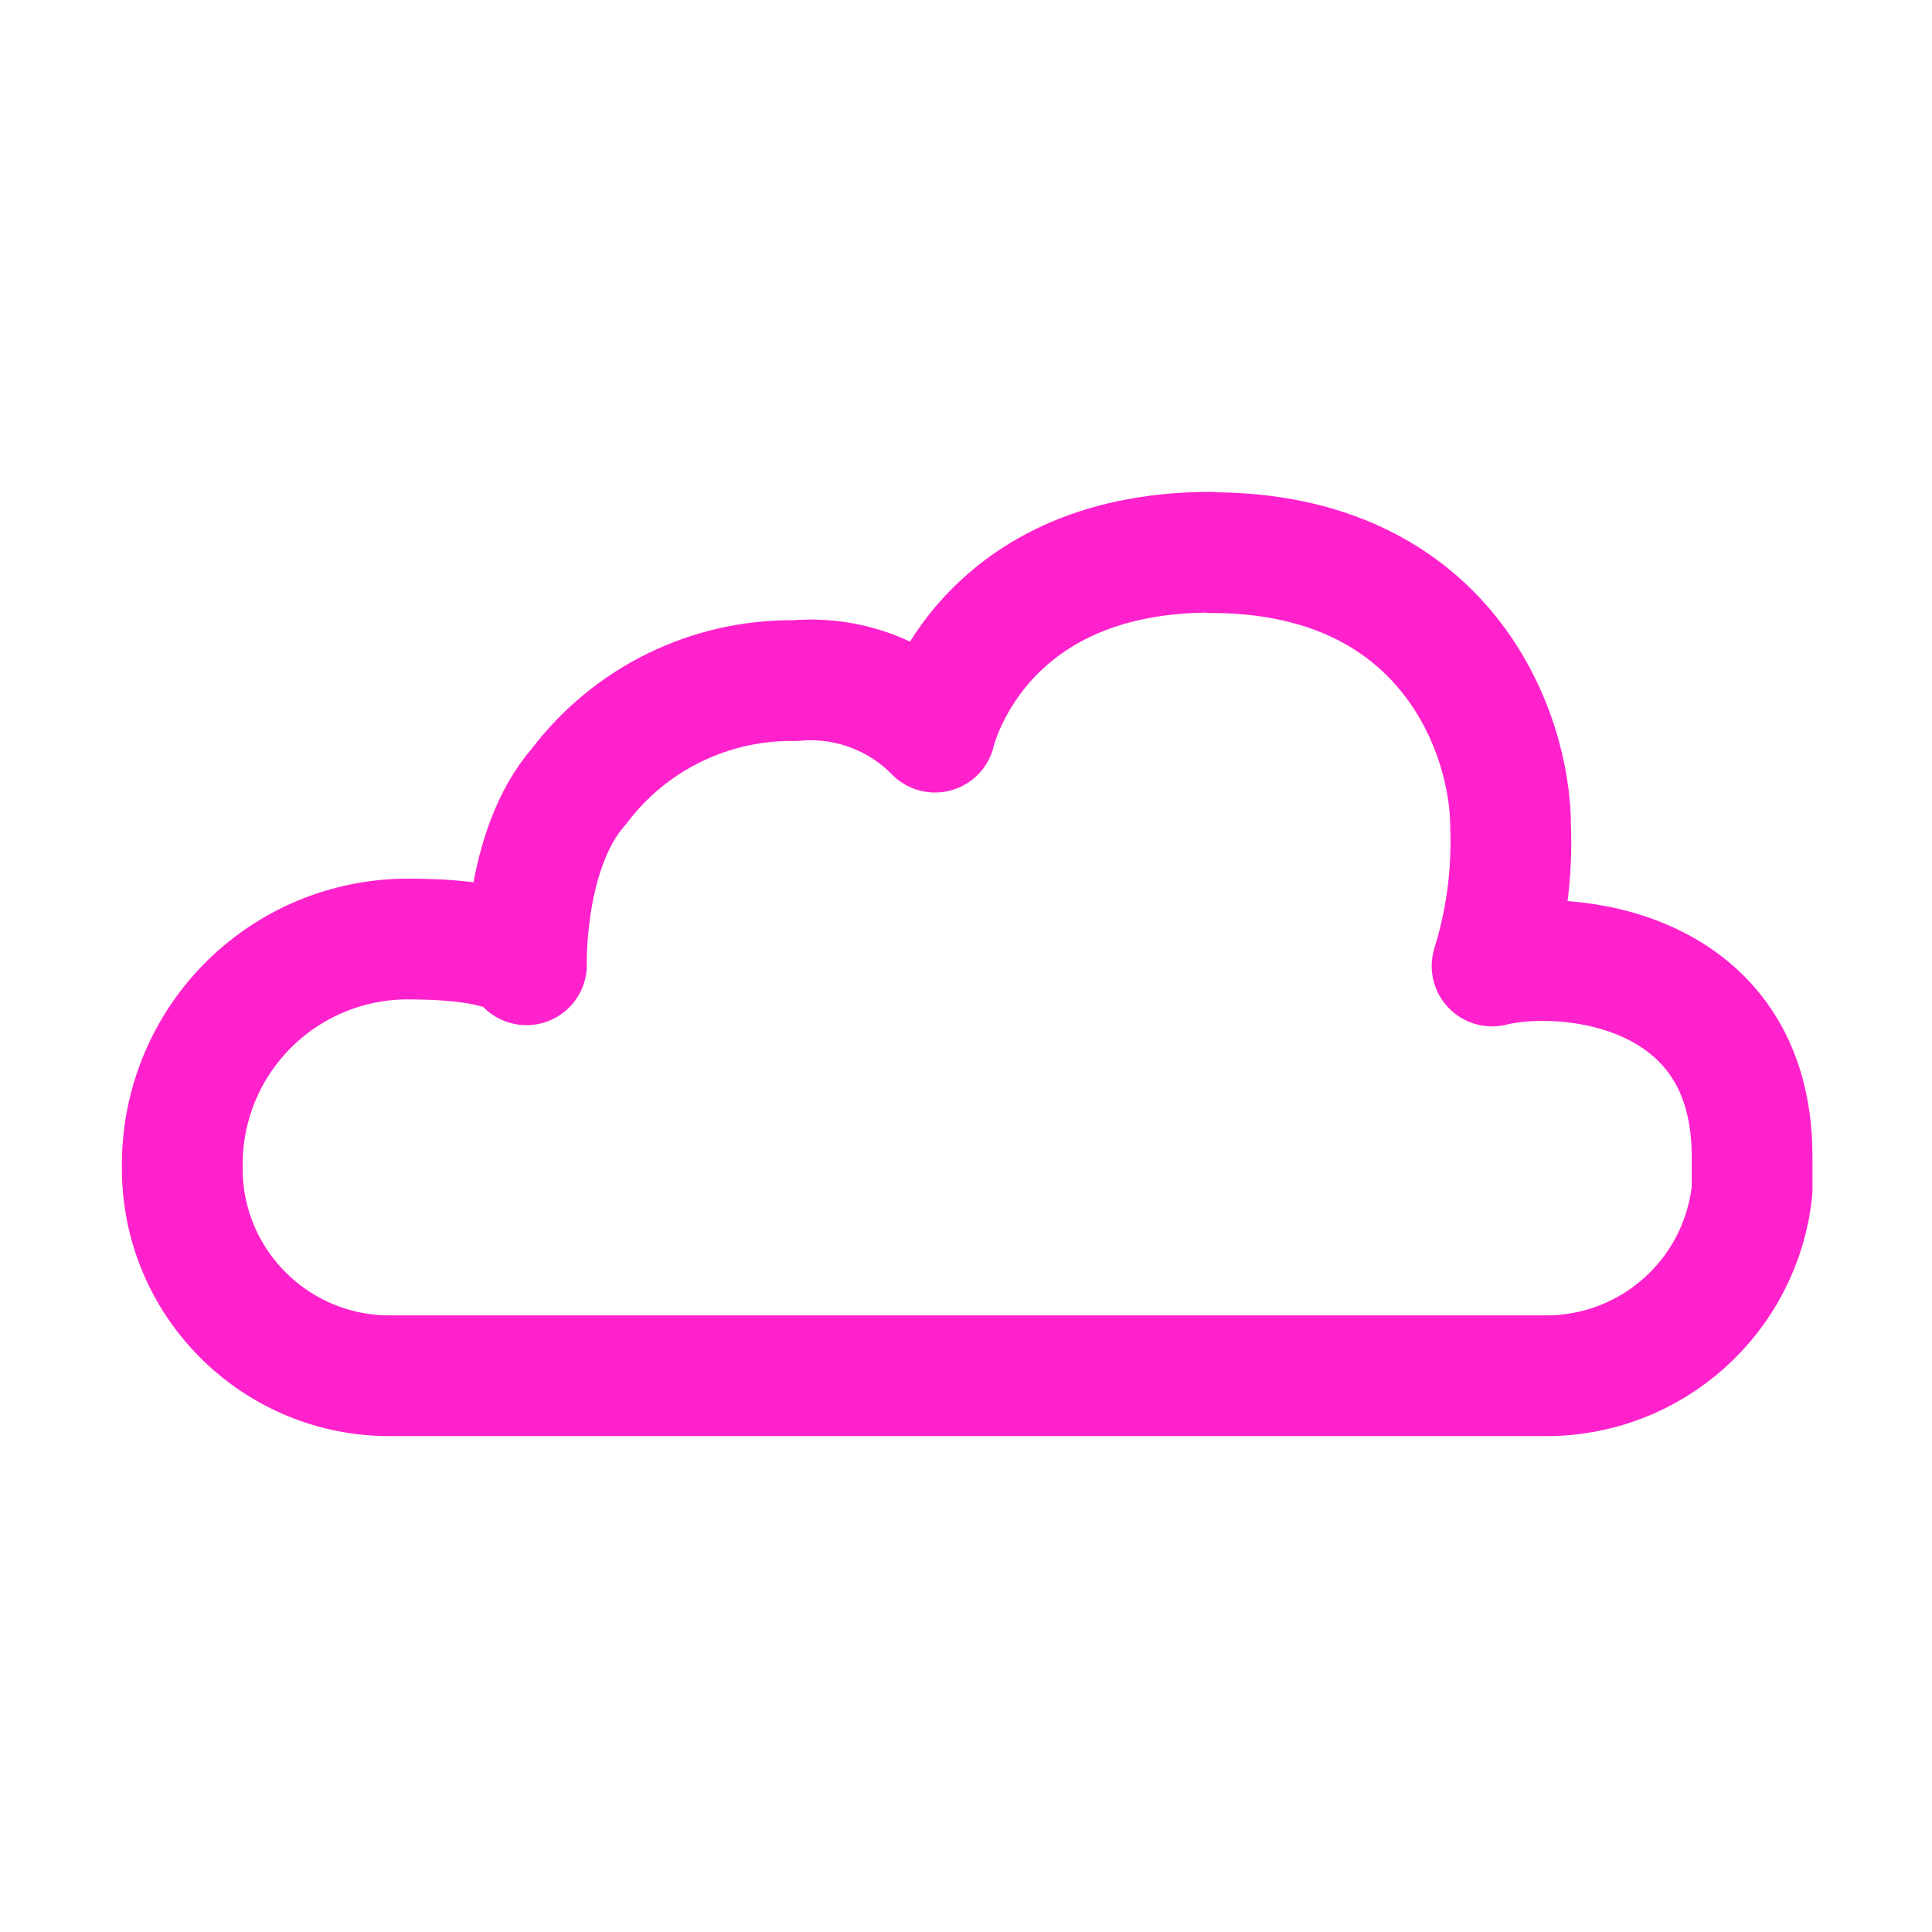
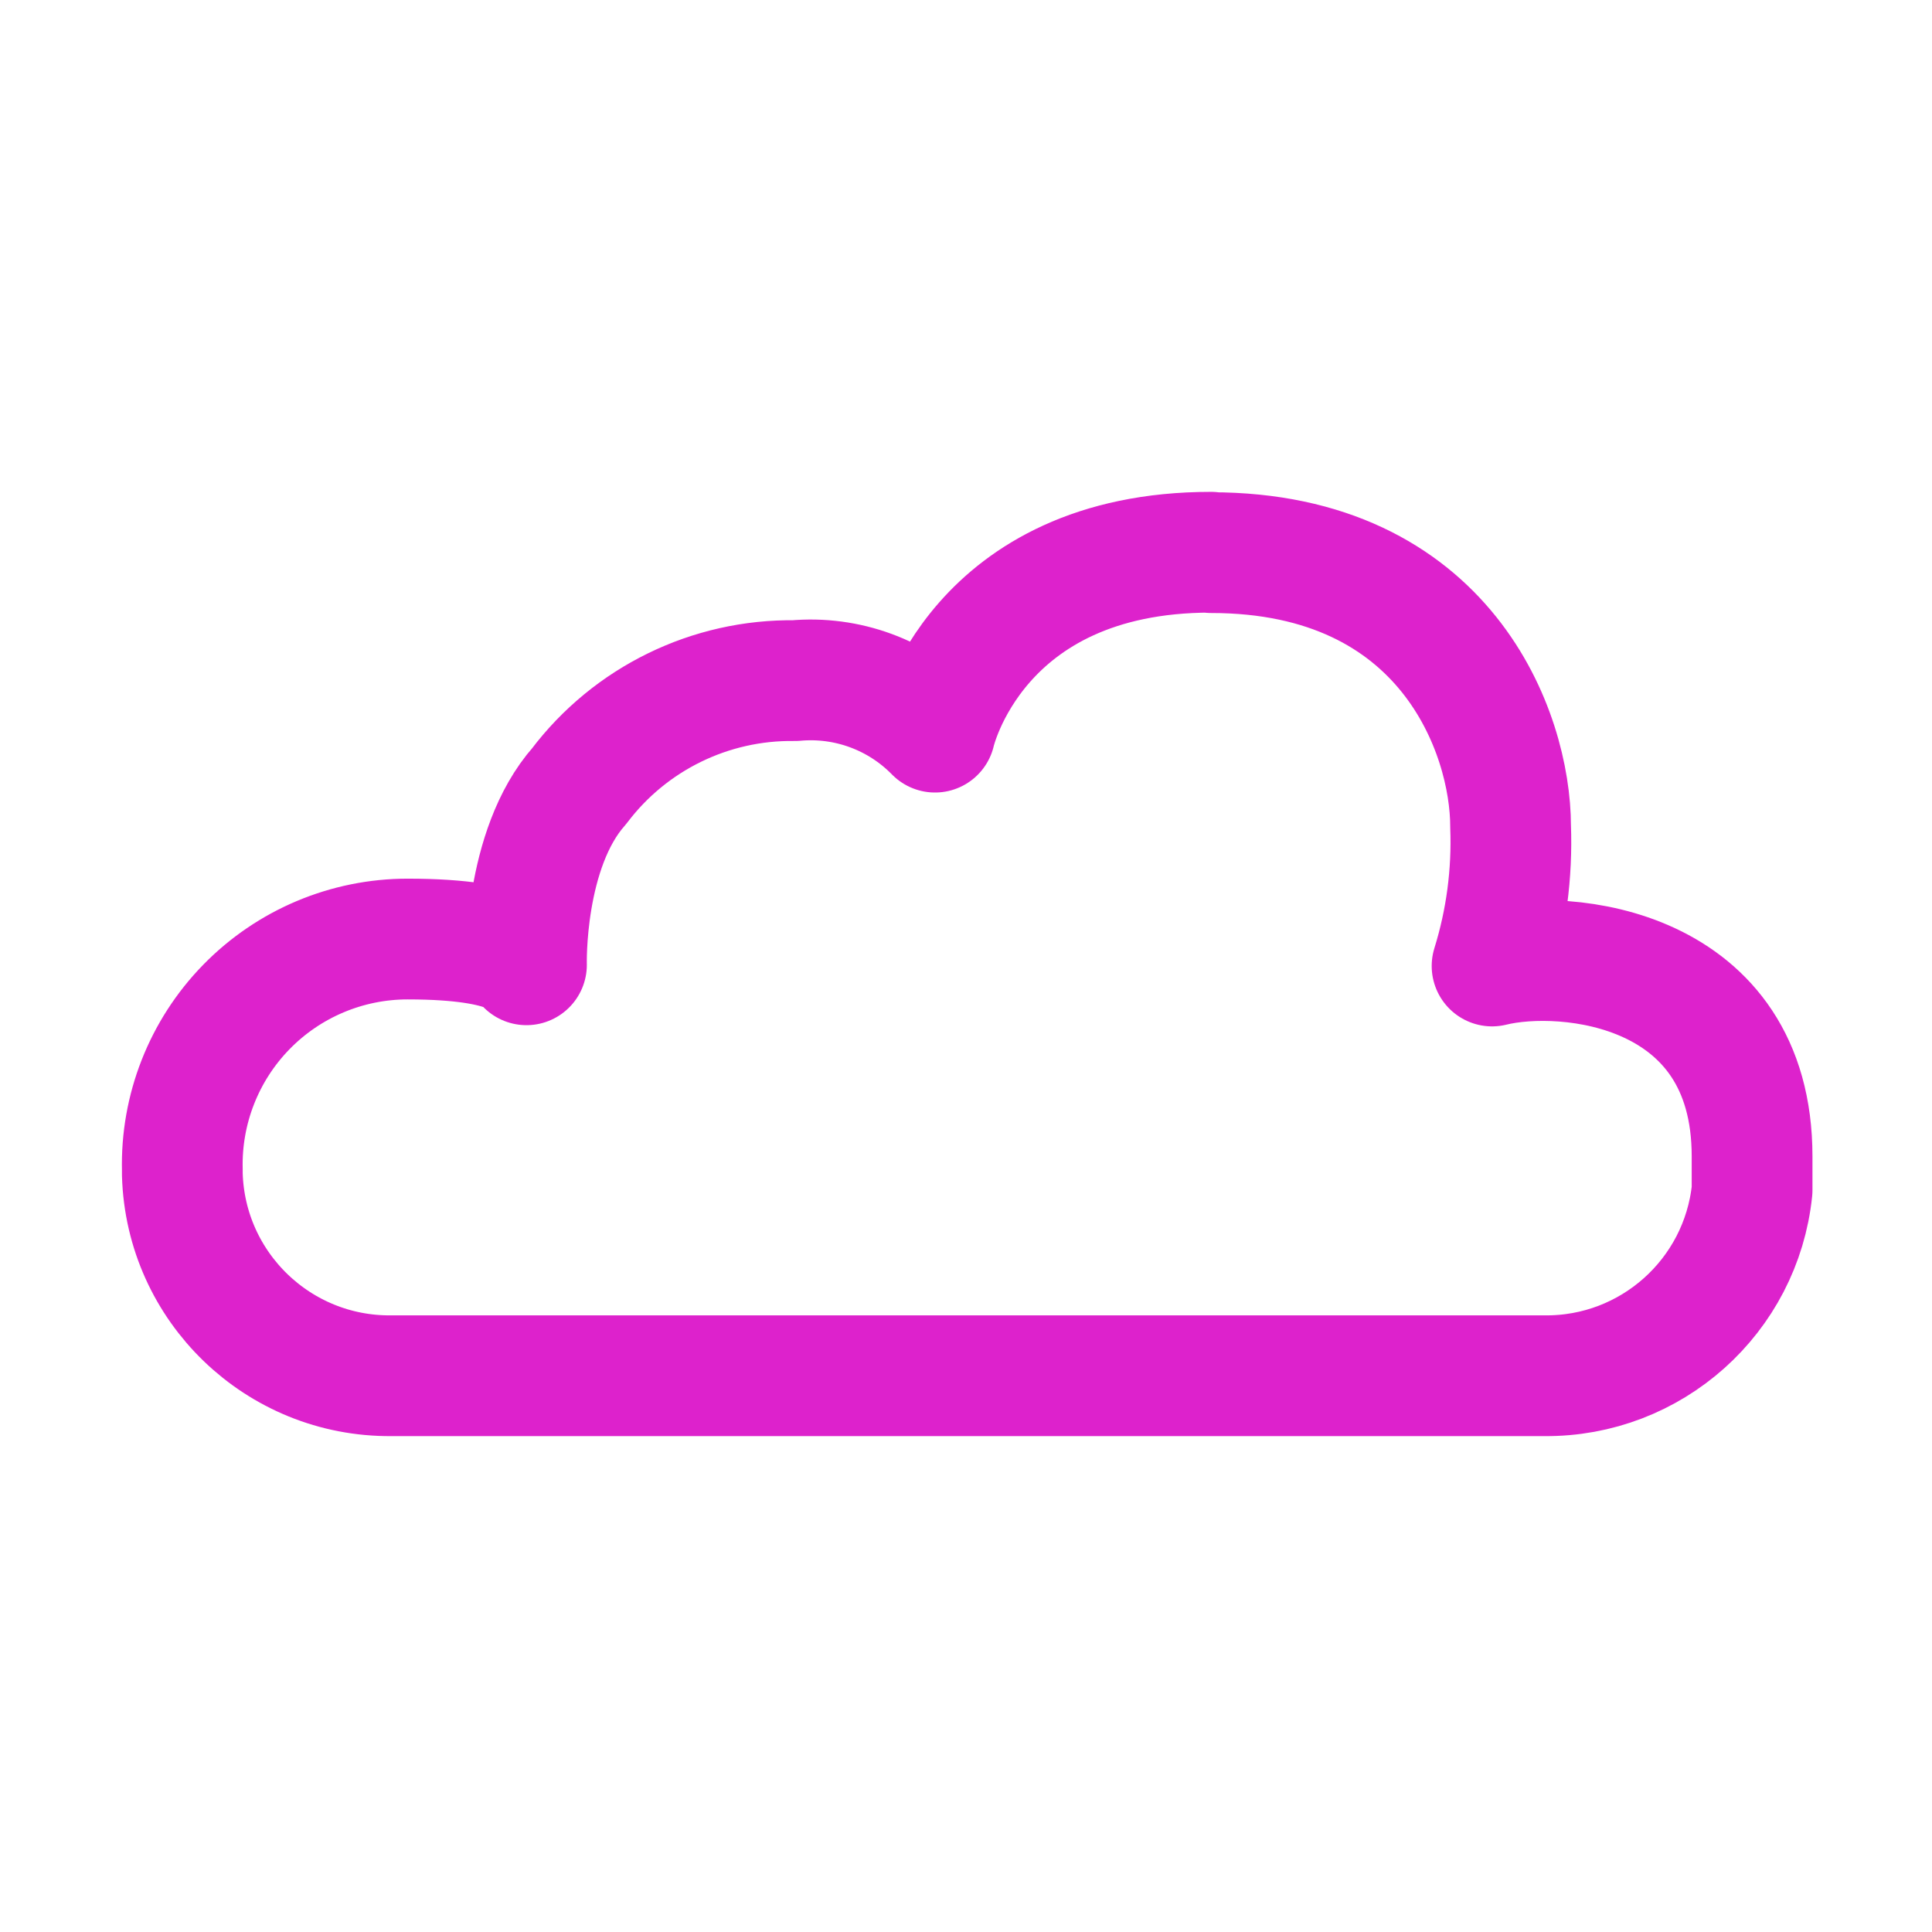
<svg xmlns="http://www.w3.org/2000/svg" id="Layer_2" data-name="Layer 2" viewBox="0 0 48 48">
  <defs>
-     <style>.cls-1{fill:none;stroke:#f2c;stroke-linecap:round;stroke-linejoin:round;stroke-width: 3px;}</style>
+     <style>.cls-1{fill:none;stroke:#d2c;stroke-linecap:round;stroke-linejoin:round;stroke-width: 3px;}</style>
  </defs>
  <path class="cls-1" d="M30.09,13.73c5.84,0,7.44,4.48,7.44,6.8A10.37,10.37,0,0,1,37.07,24c1.83-.45,6.46,0,6.46,4.73q0,.43,0,.84a5.14,5.14,0,0,1-5.16,4.61H9.72a5.15,5.15,0,0,1-5.19-5v-.11a5.6,5.6,0,0,1,5.6-5.74c2.73,0,2.95.64,2.95.64S13,21.1,14.39,19.53a6.6,6.6,0,0,1,5.36-2.62,4.32,4.32,0,0,1,3.48,1.28s1-4.47,6.86-4.47Z" />
</svg>
